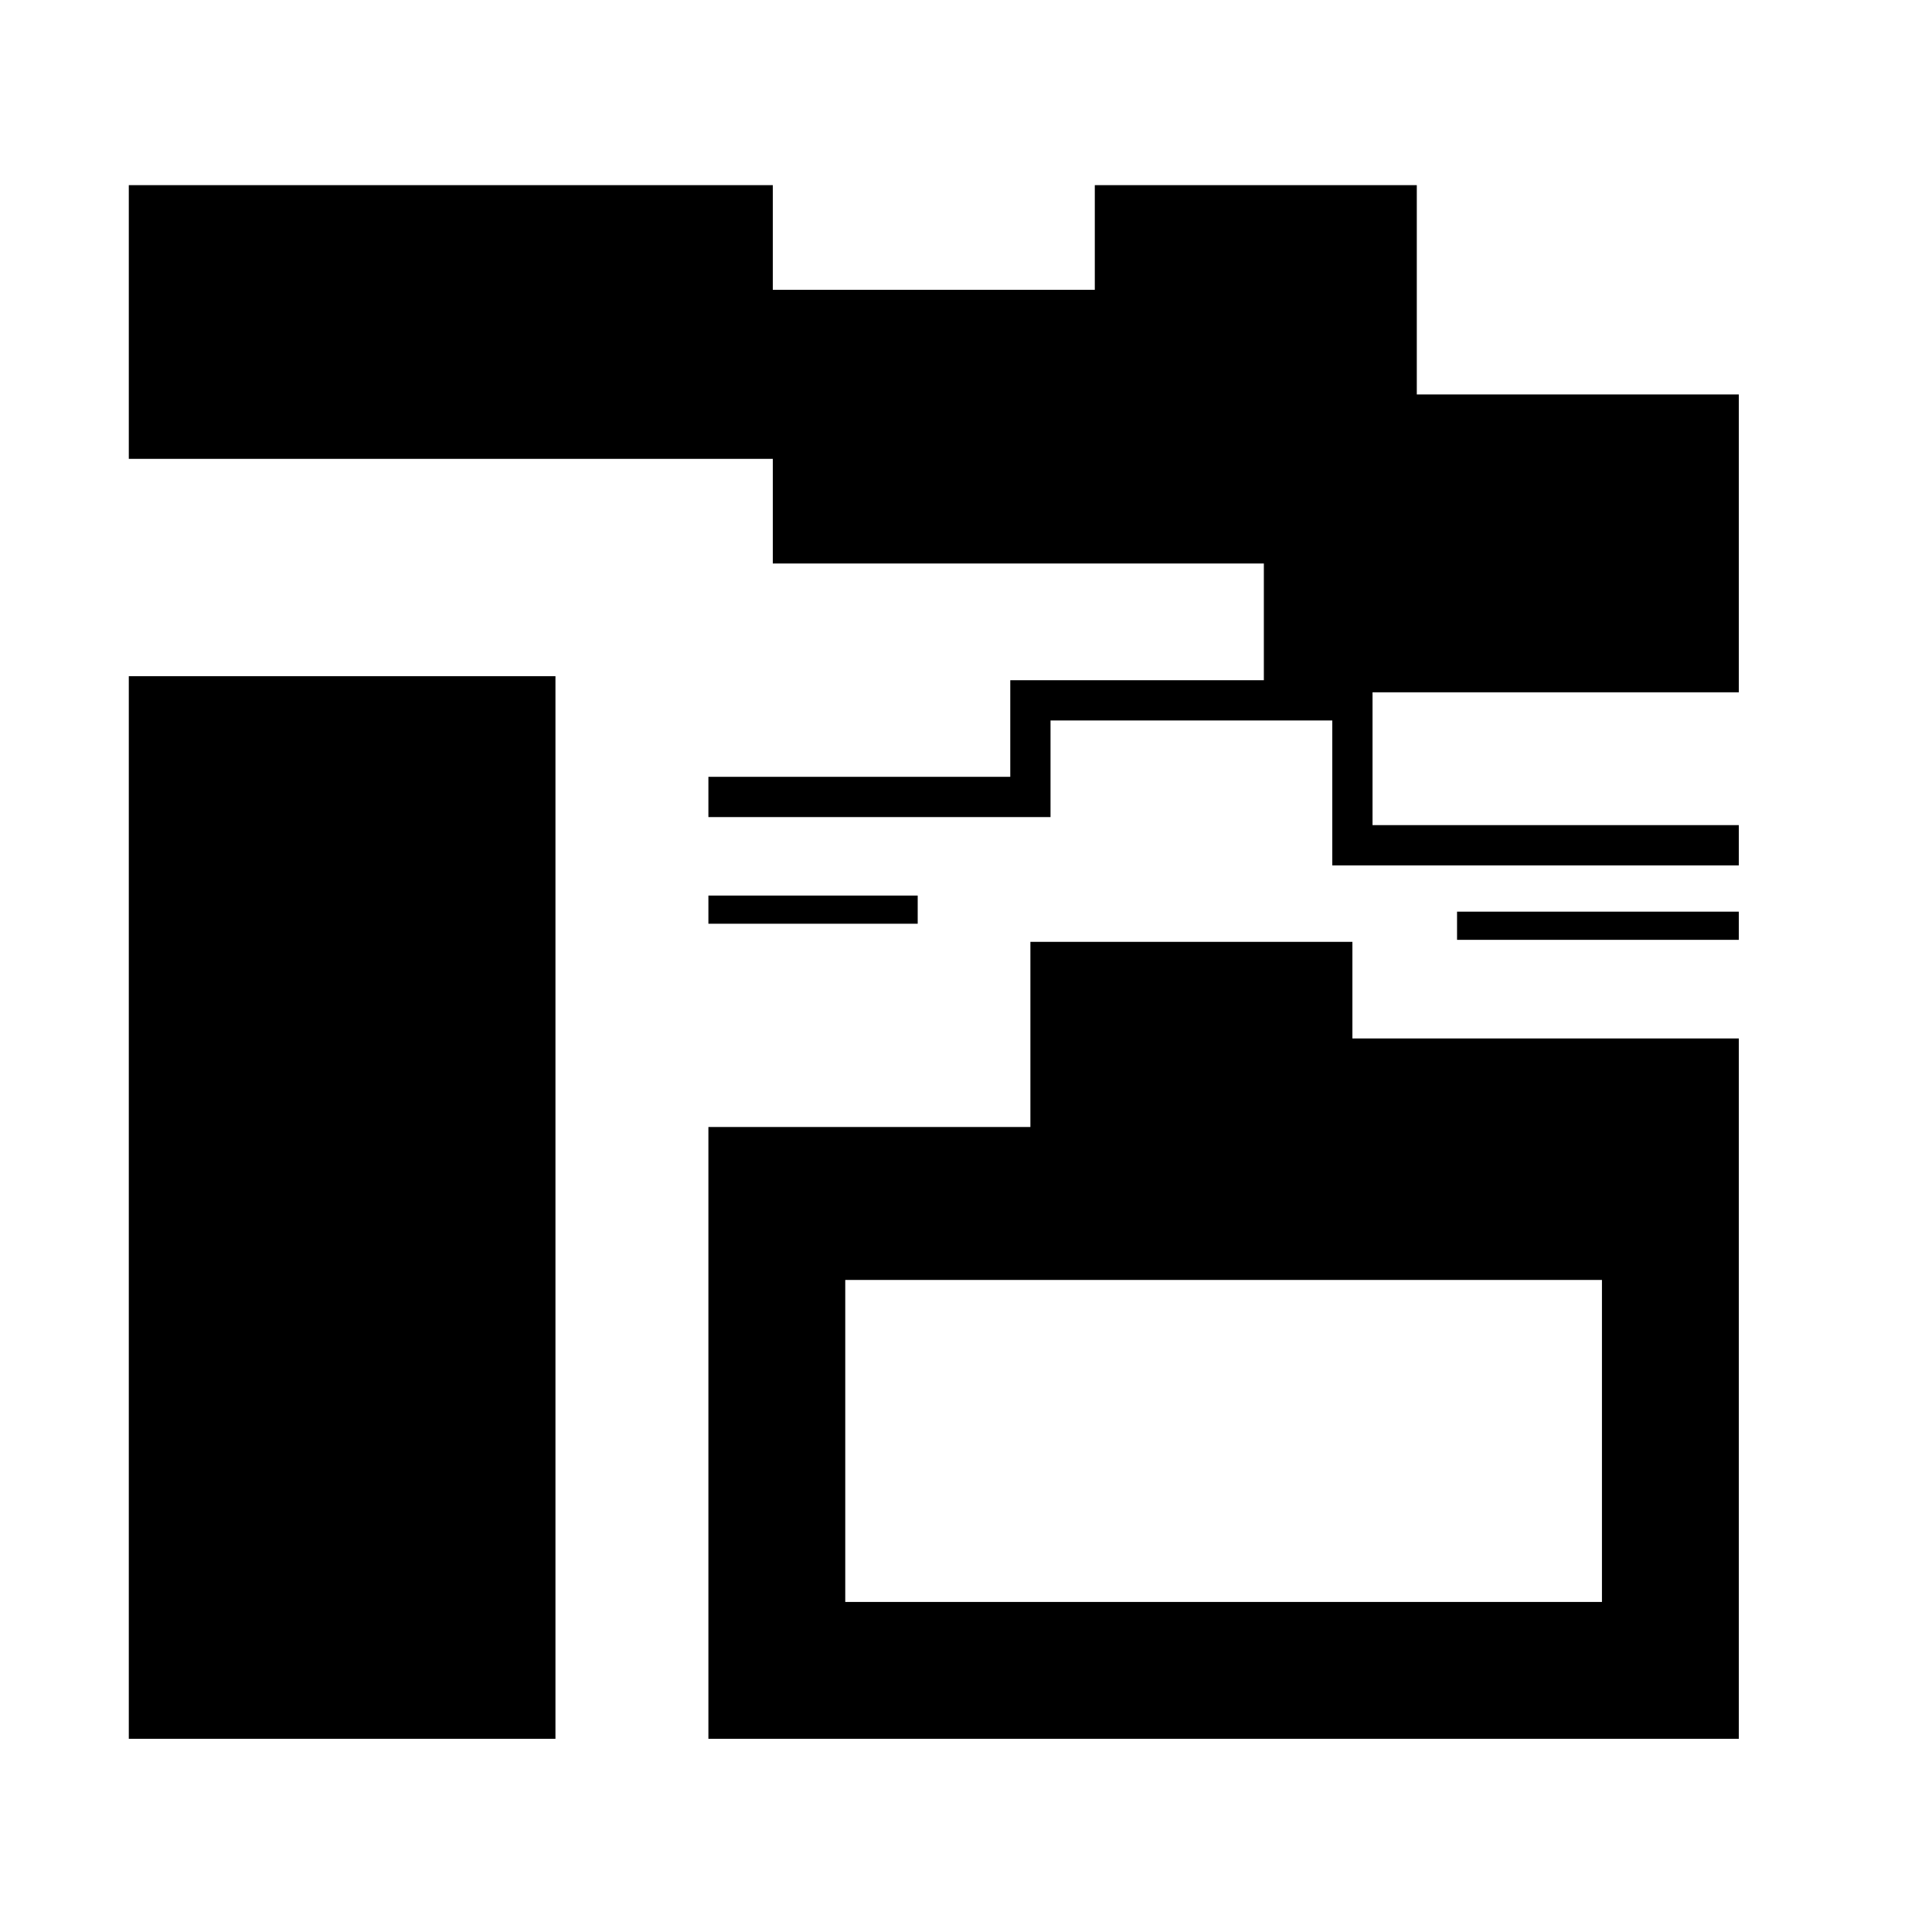
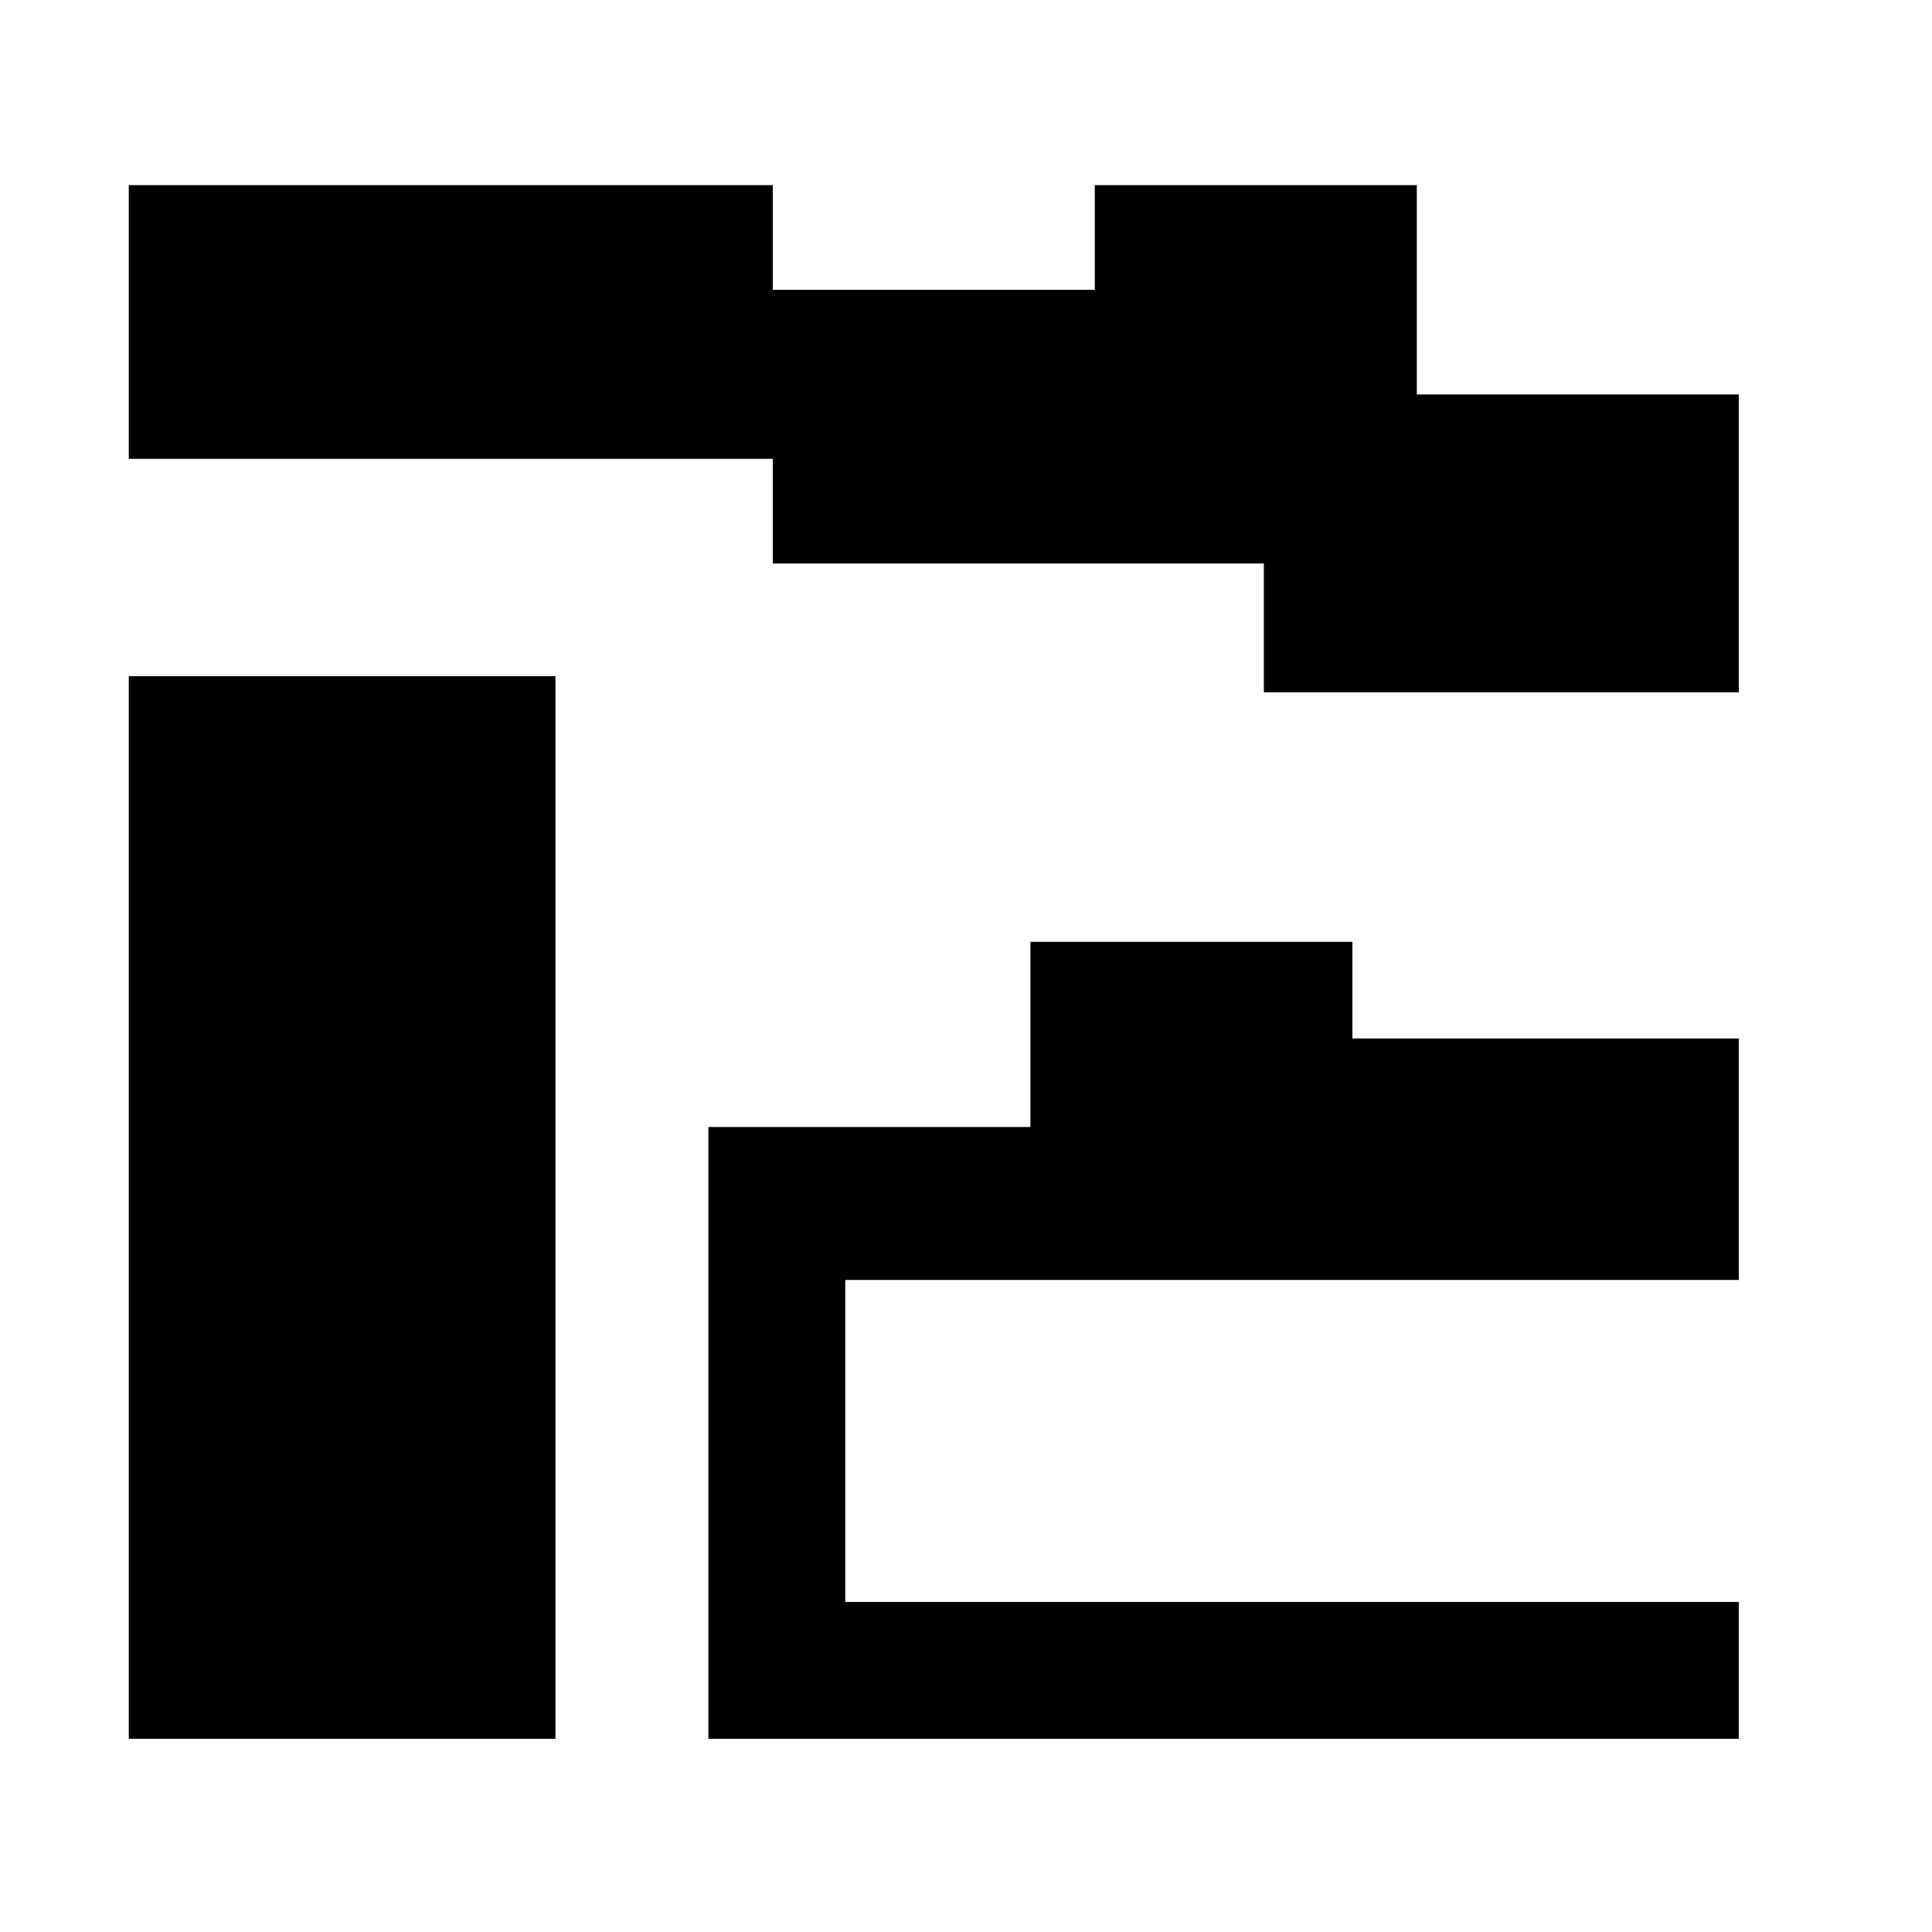
<svg xmlns="http://www.w3.org/2000/svg" viewBox="0 0 240 240" preserveAspectRatio="xMidYMid meet">
-   <path d="M16 23H96V36H136V23H176V49H216V86H157V70H96V57H16Z M16 84H69V216H16Z M88 140H128V117H168V129H216V216H88Z M105 159H199V199H105Z" fill="currentColor" fill-rule="evenodd" />
-   <path d="M88 99H128V87H168V105H216" fill="none" stroke="currentColor" stroke-width="5" stroke-linejoin="miter" />
-   <path d="M88 113H114 M181 115H216" fill="none" stroke="currentColor" stroke-width="3.5" stroke-linejoin="miter" />
+   <path d="M16 23H96V36H136V23H176V49H216V86H157V70H96V57H16Z M16 84H69V216H16Z M88 140H128V117H168V129H216V159H105V199H216V216H88Z" fill="currentColor" fill-rule="evenodd" />
</svg>
